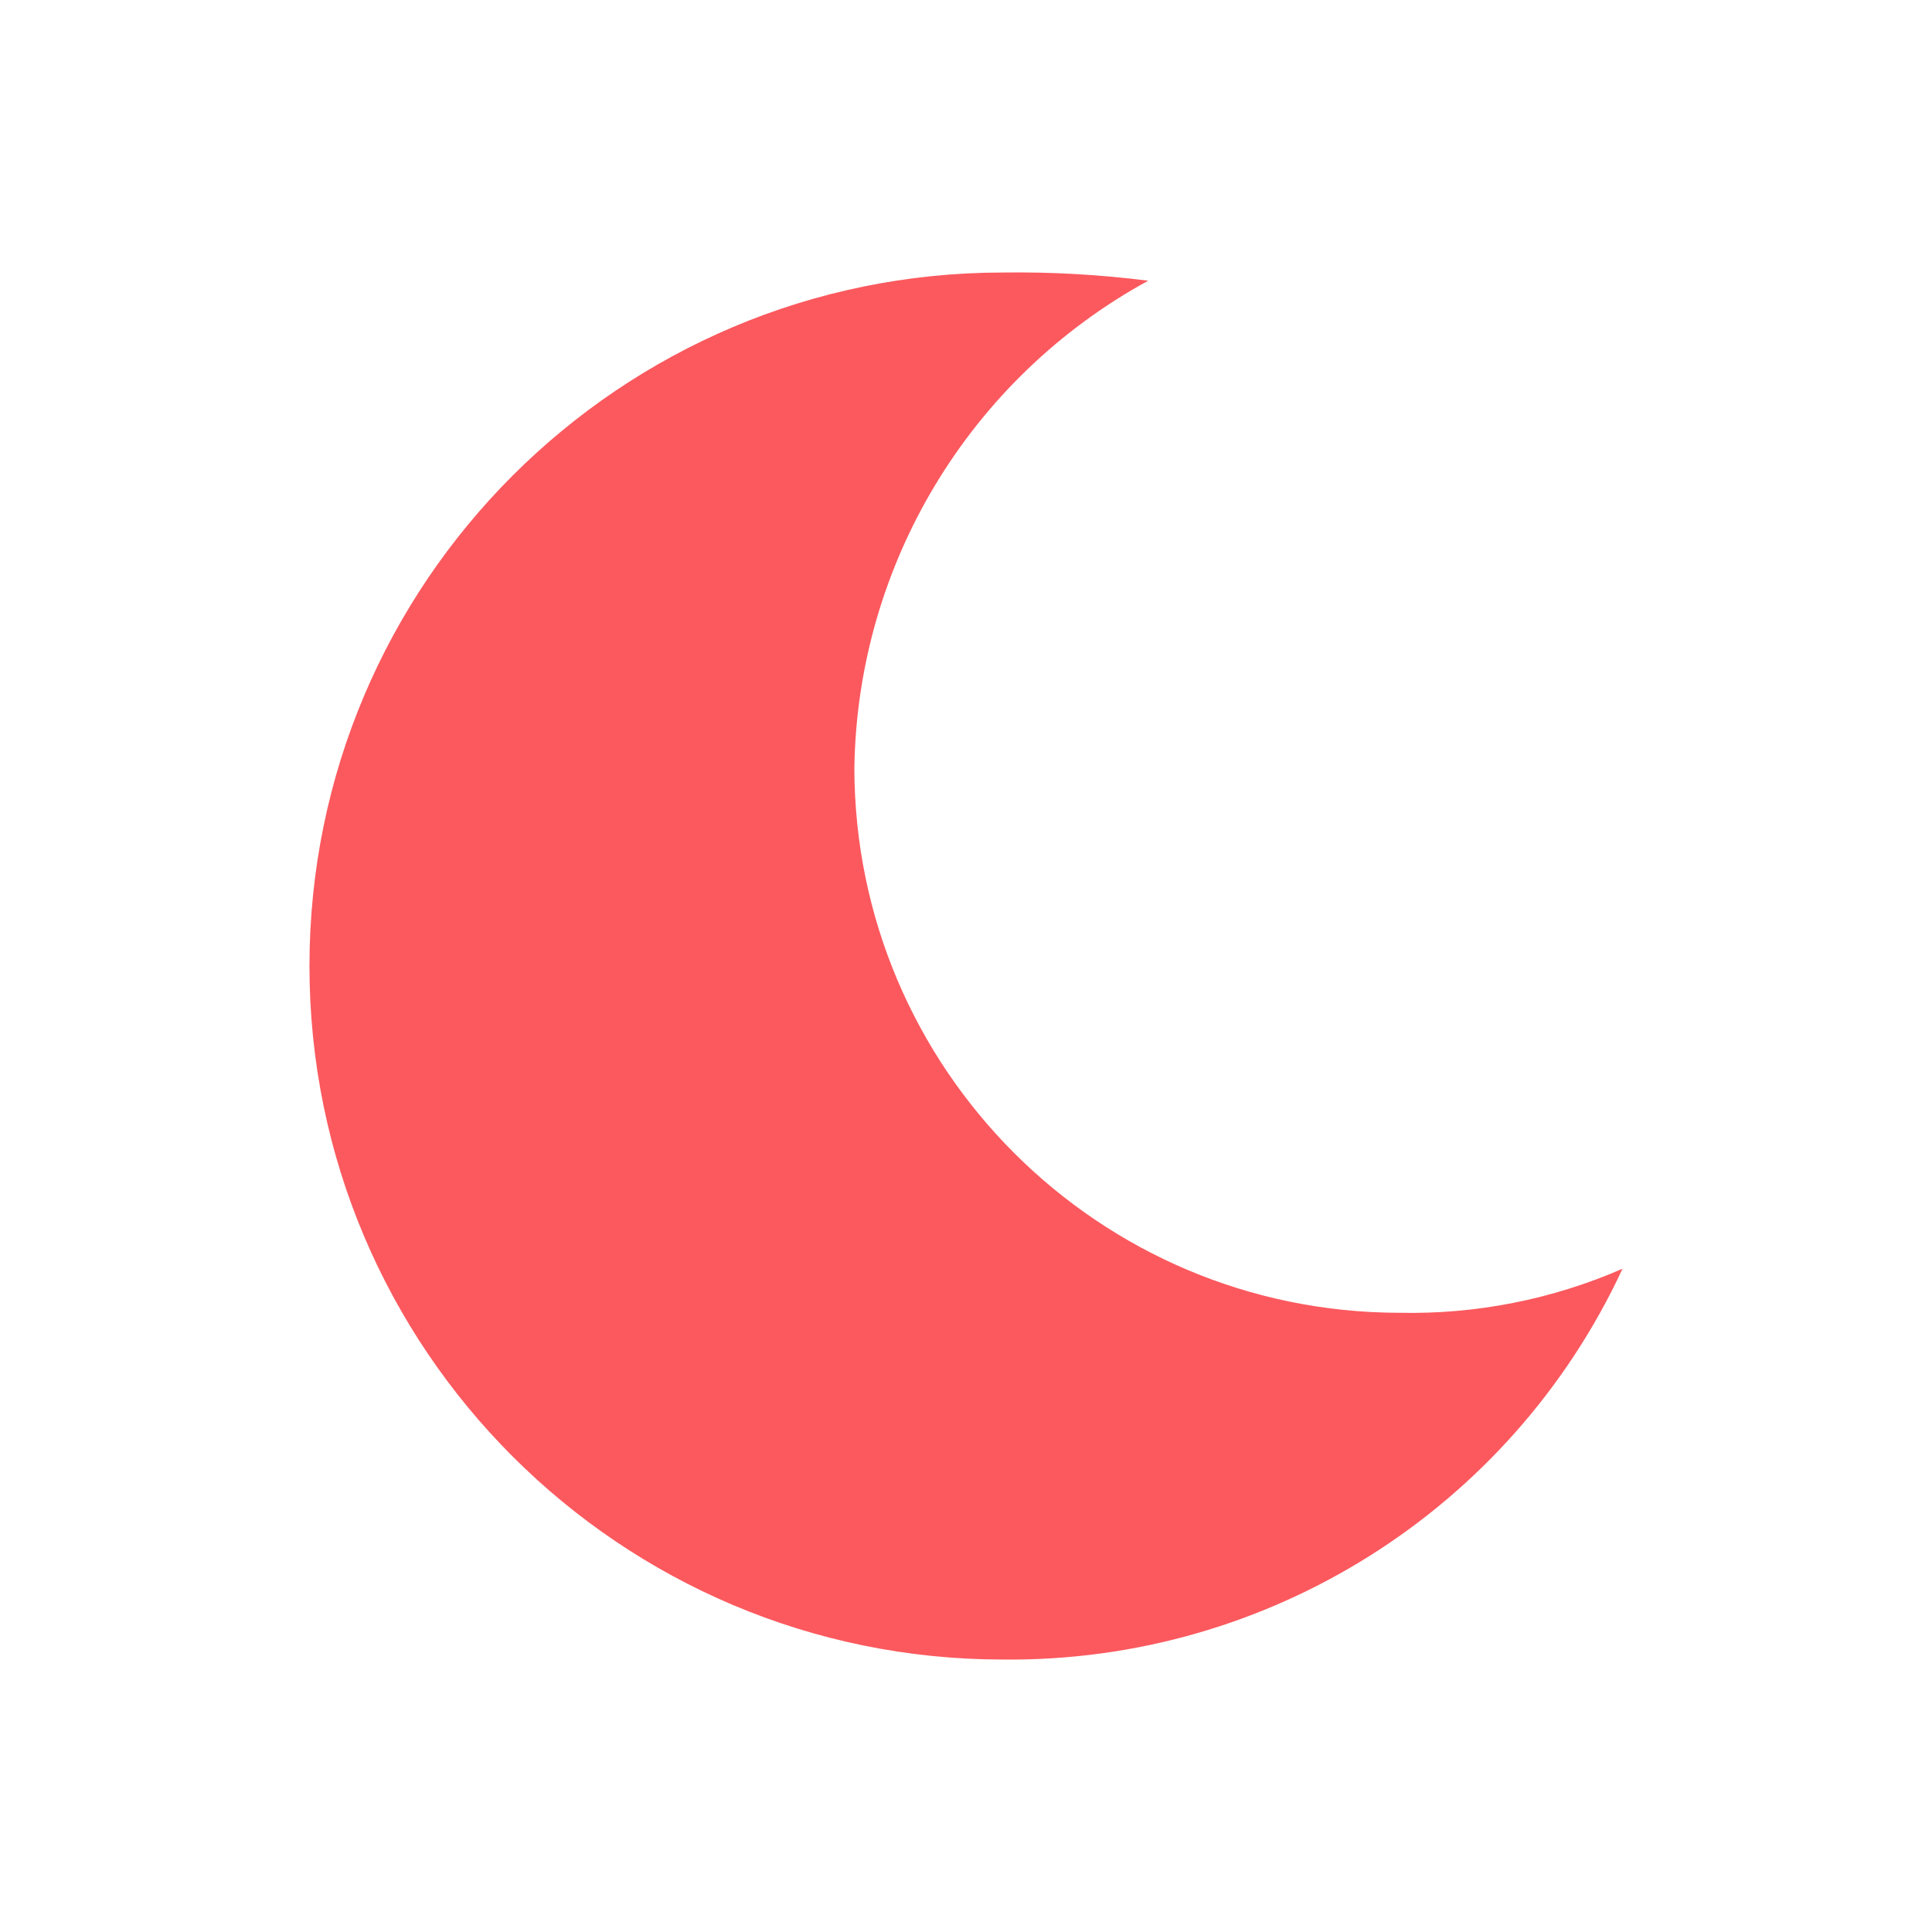
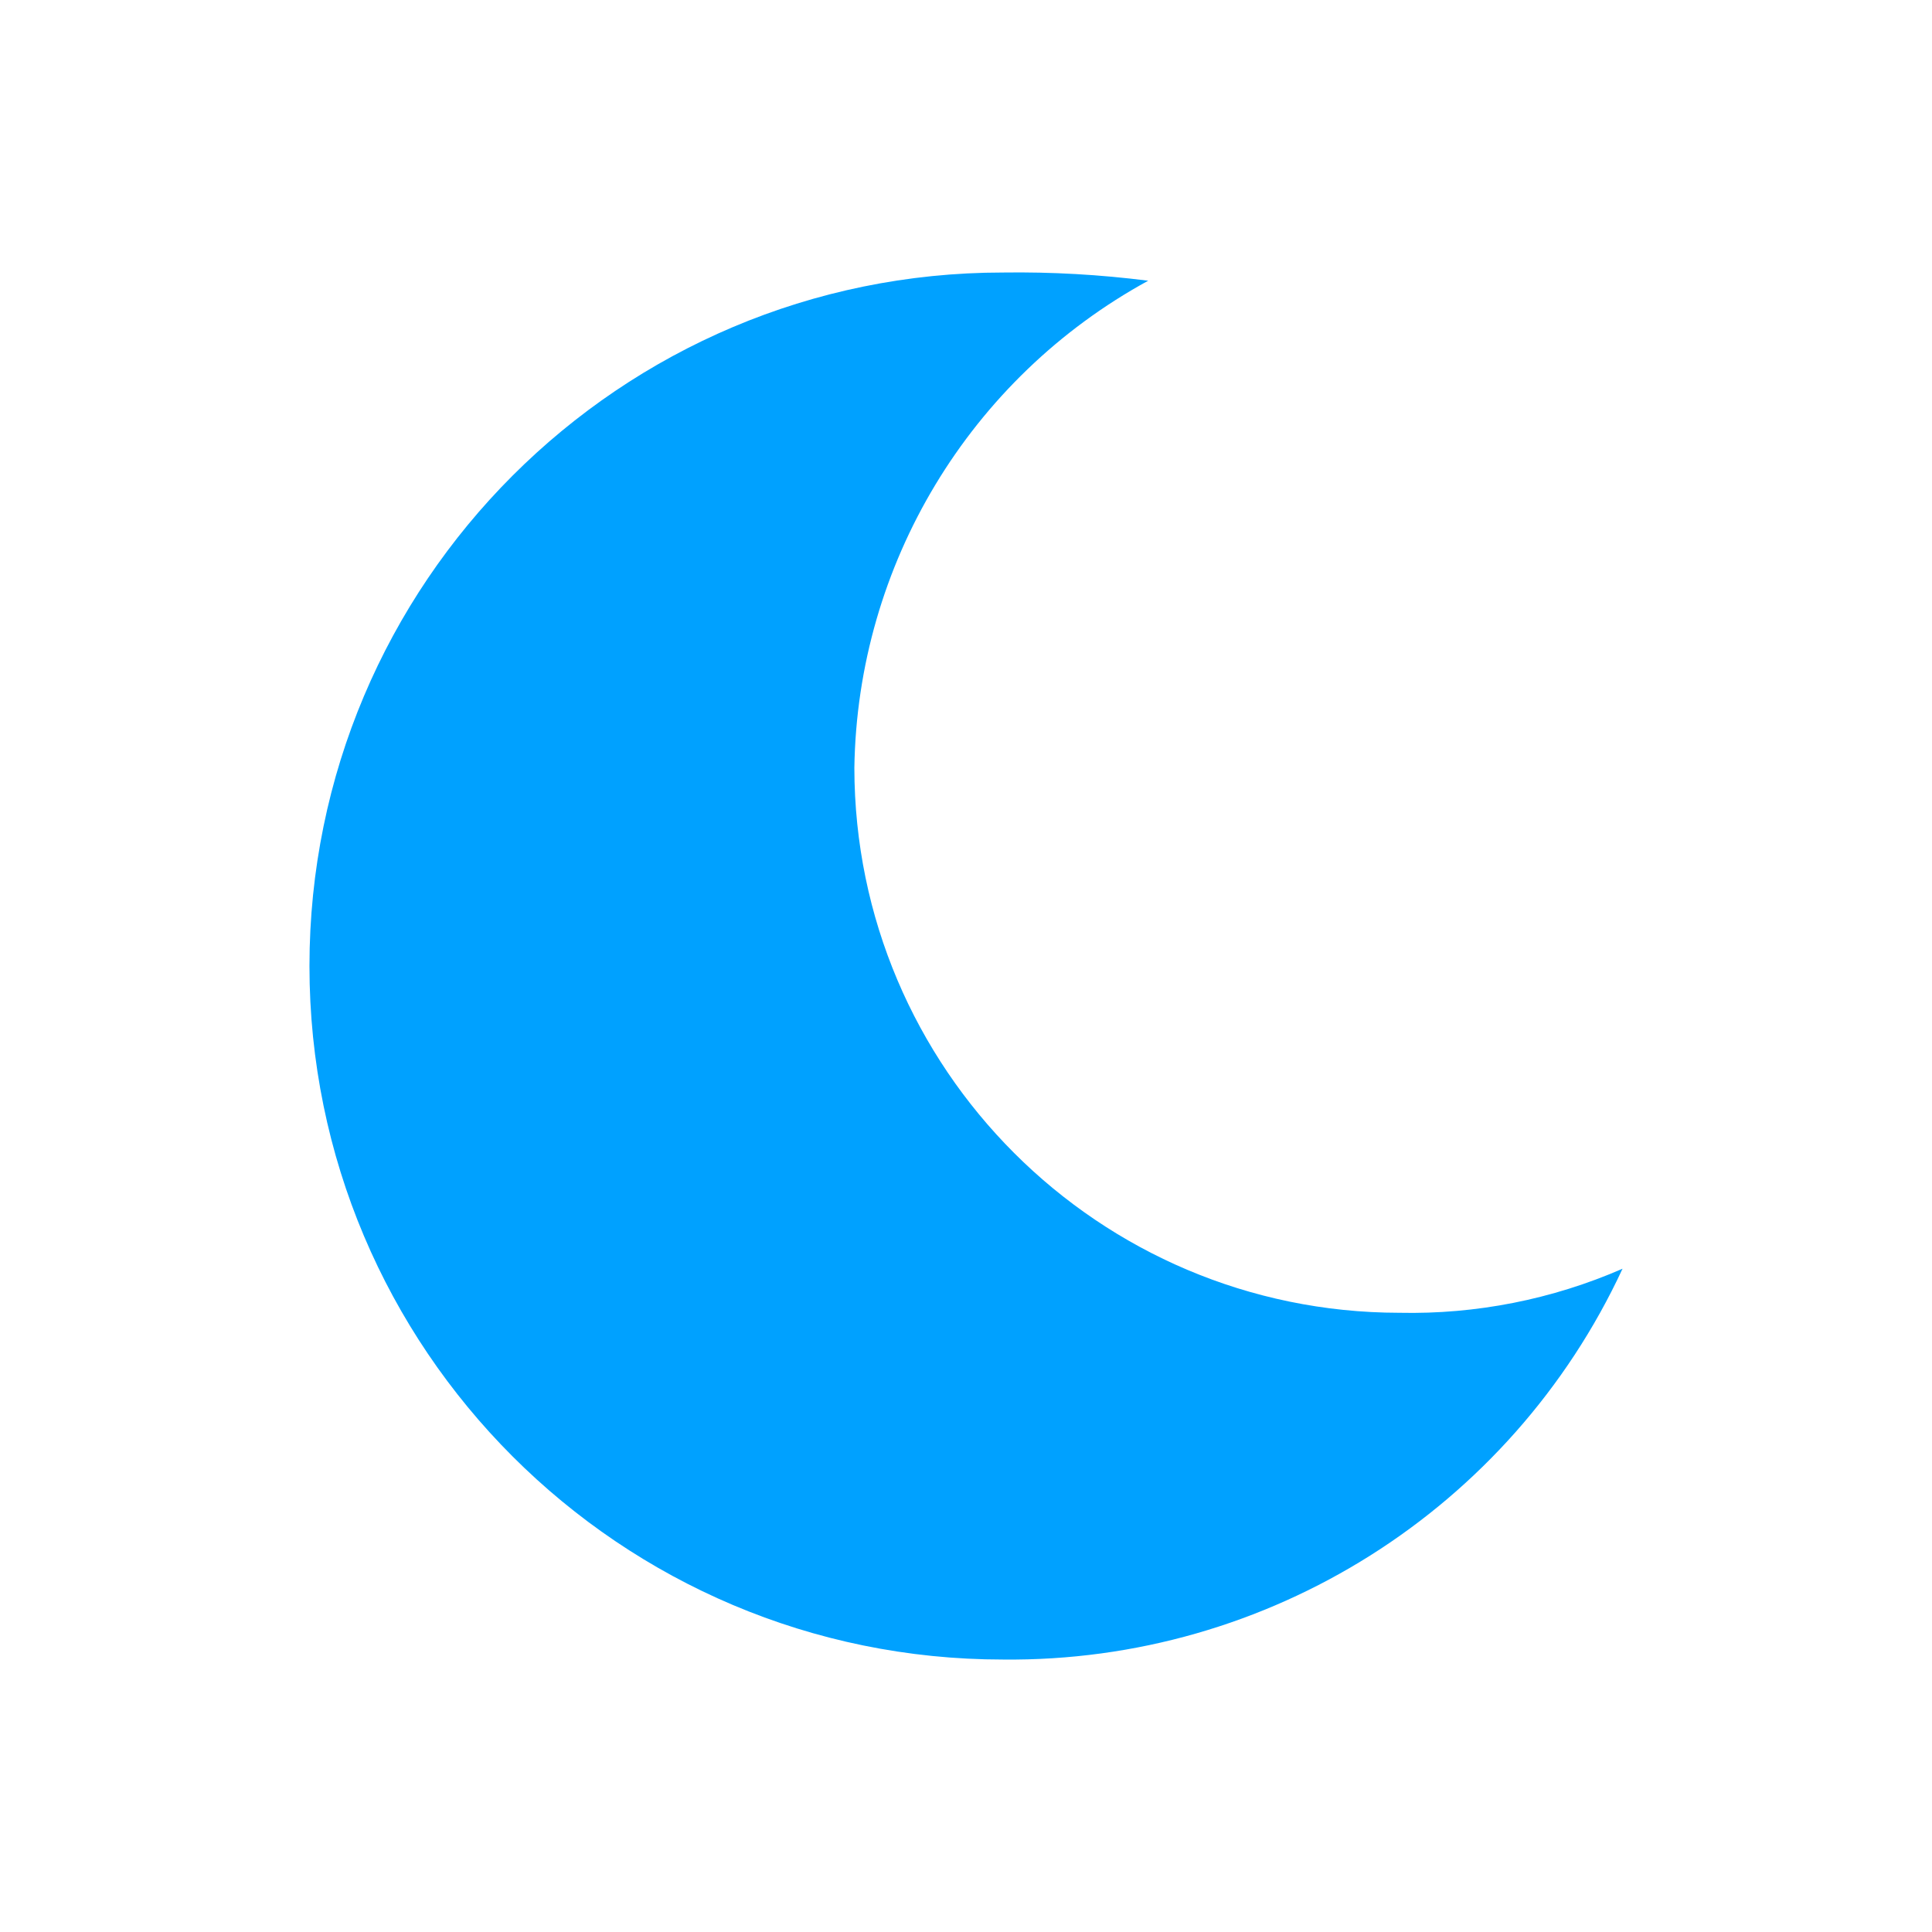
<svg xmlns="http://www.w3.org/2000/svg" height="512px" viewBox="-12 0 448 448.045" width="512px" version="1.1" id="svg6">
  <defs id="defs10" />
  <g id="g4" transform="matrix(0.7179904,0,0,0.7179904,59.72714,63.17728)">
-     <path d="m 224.023,448.031 c 85.715,0.902 164.012,-48.488 200.117,-126.23 -22.723,9.914 -47.332,14.77 -72.117,14.23 -97.156,-0.109 -175.891,-78.844 -176,-176 C 176.996,94.312 213.258,34.199 270.934,2.68 255.379,0.699 239.703,-0.188 224.023,0.031 c -123.715,0 -224,100.289 -224,224 0,123.715 100.285,224 224,224 z m 0,0" data-original="#000000" class="active-path" data-old_color="#000000" style="fill:#fb595e;fill-opacity:1" data-darkreader-inline-fill="" id="path2" />
+     <path d="m 224.023,448.031 c 85.715,0.902 164.012,-48.488 200.117,-126.23 -22.723,9.914 -47.332,14.77 -72.117,14.23 -97.156,-0.109 -175.891,-78.844 -176,-176 C 176.996,94.312 213.258,34.199 270.934,2.68 255.379,0.699 239.703,-0.188 224.023,0.031 c -123.715,0 -224,100.289 -224,224 0,123.715 100.285,224 224,224 z m 0,0" data-original="#000000" class="active-path" data-old_color="#000000" style="fill:#00a1ff;fill-opacity:1" data-darkreader-inline-fill="" id="path2" />
  </g>
</svg>
